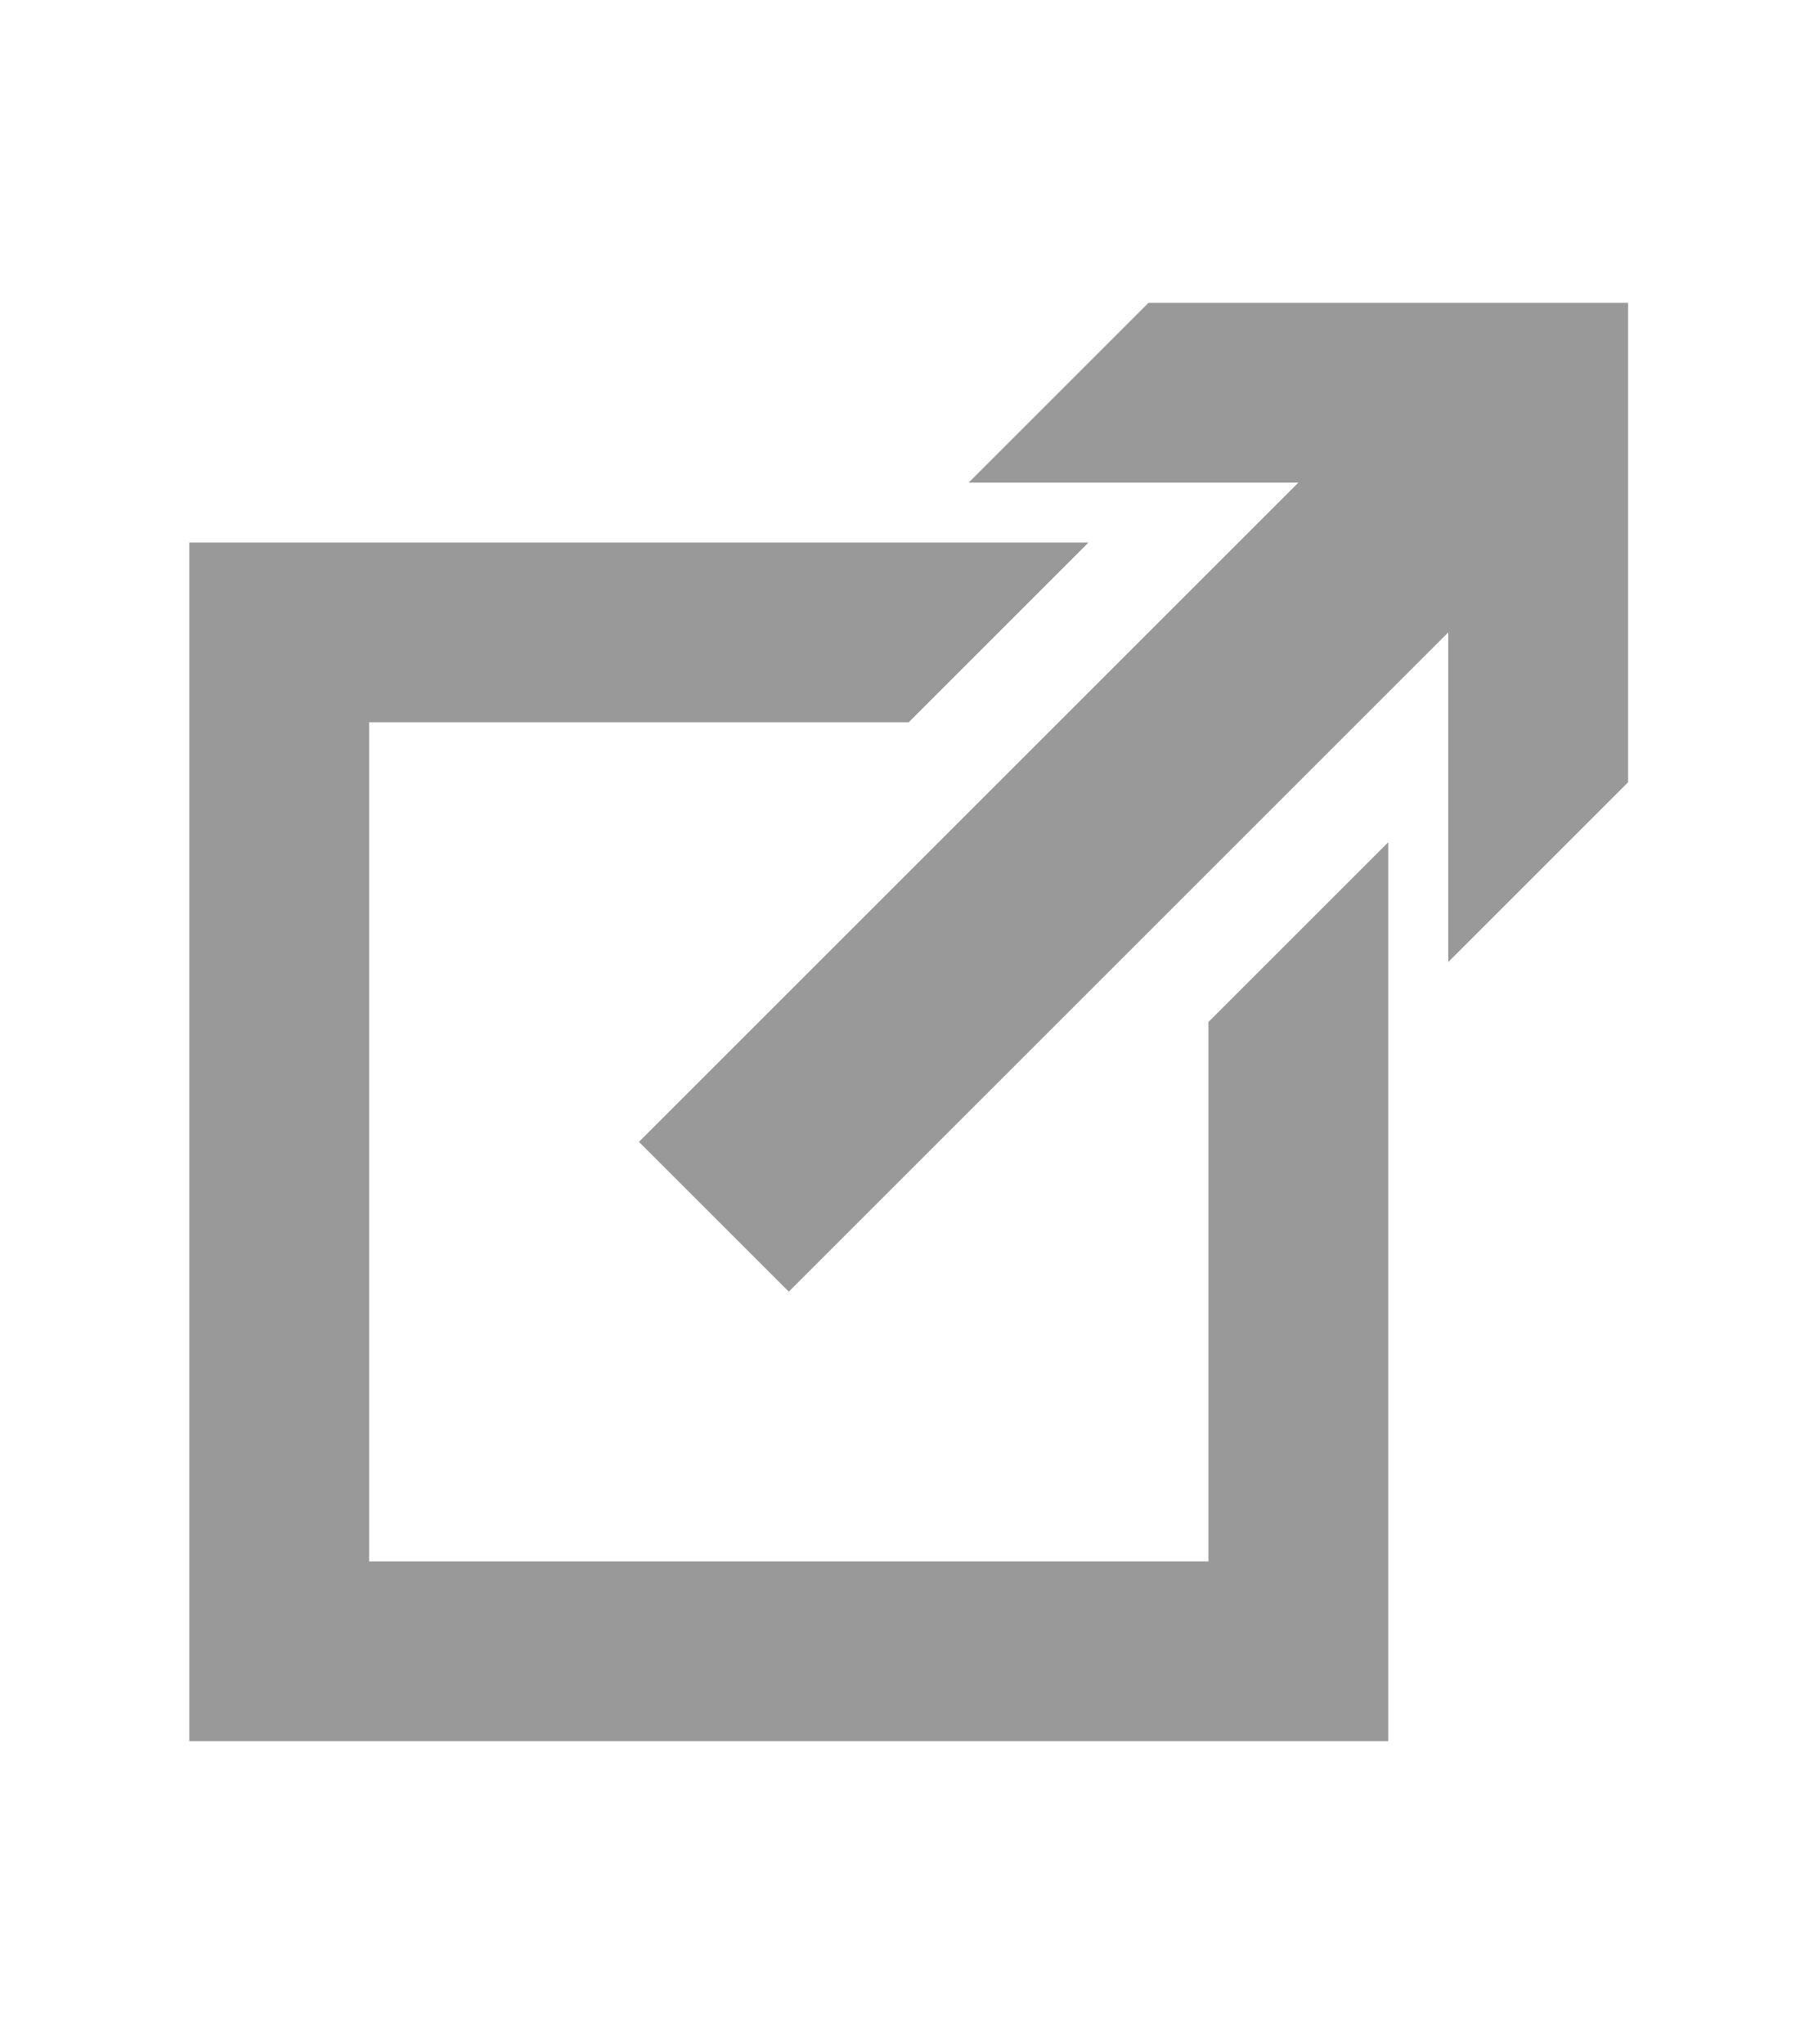
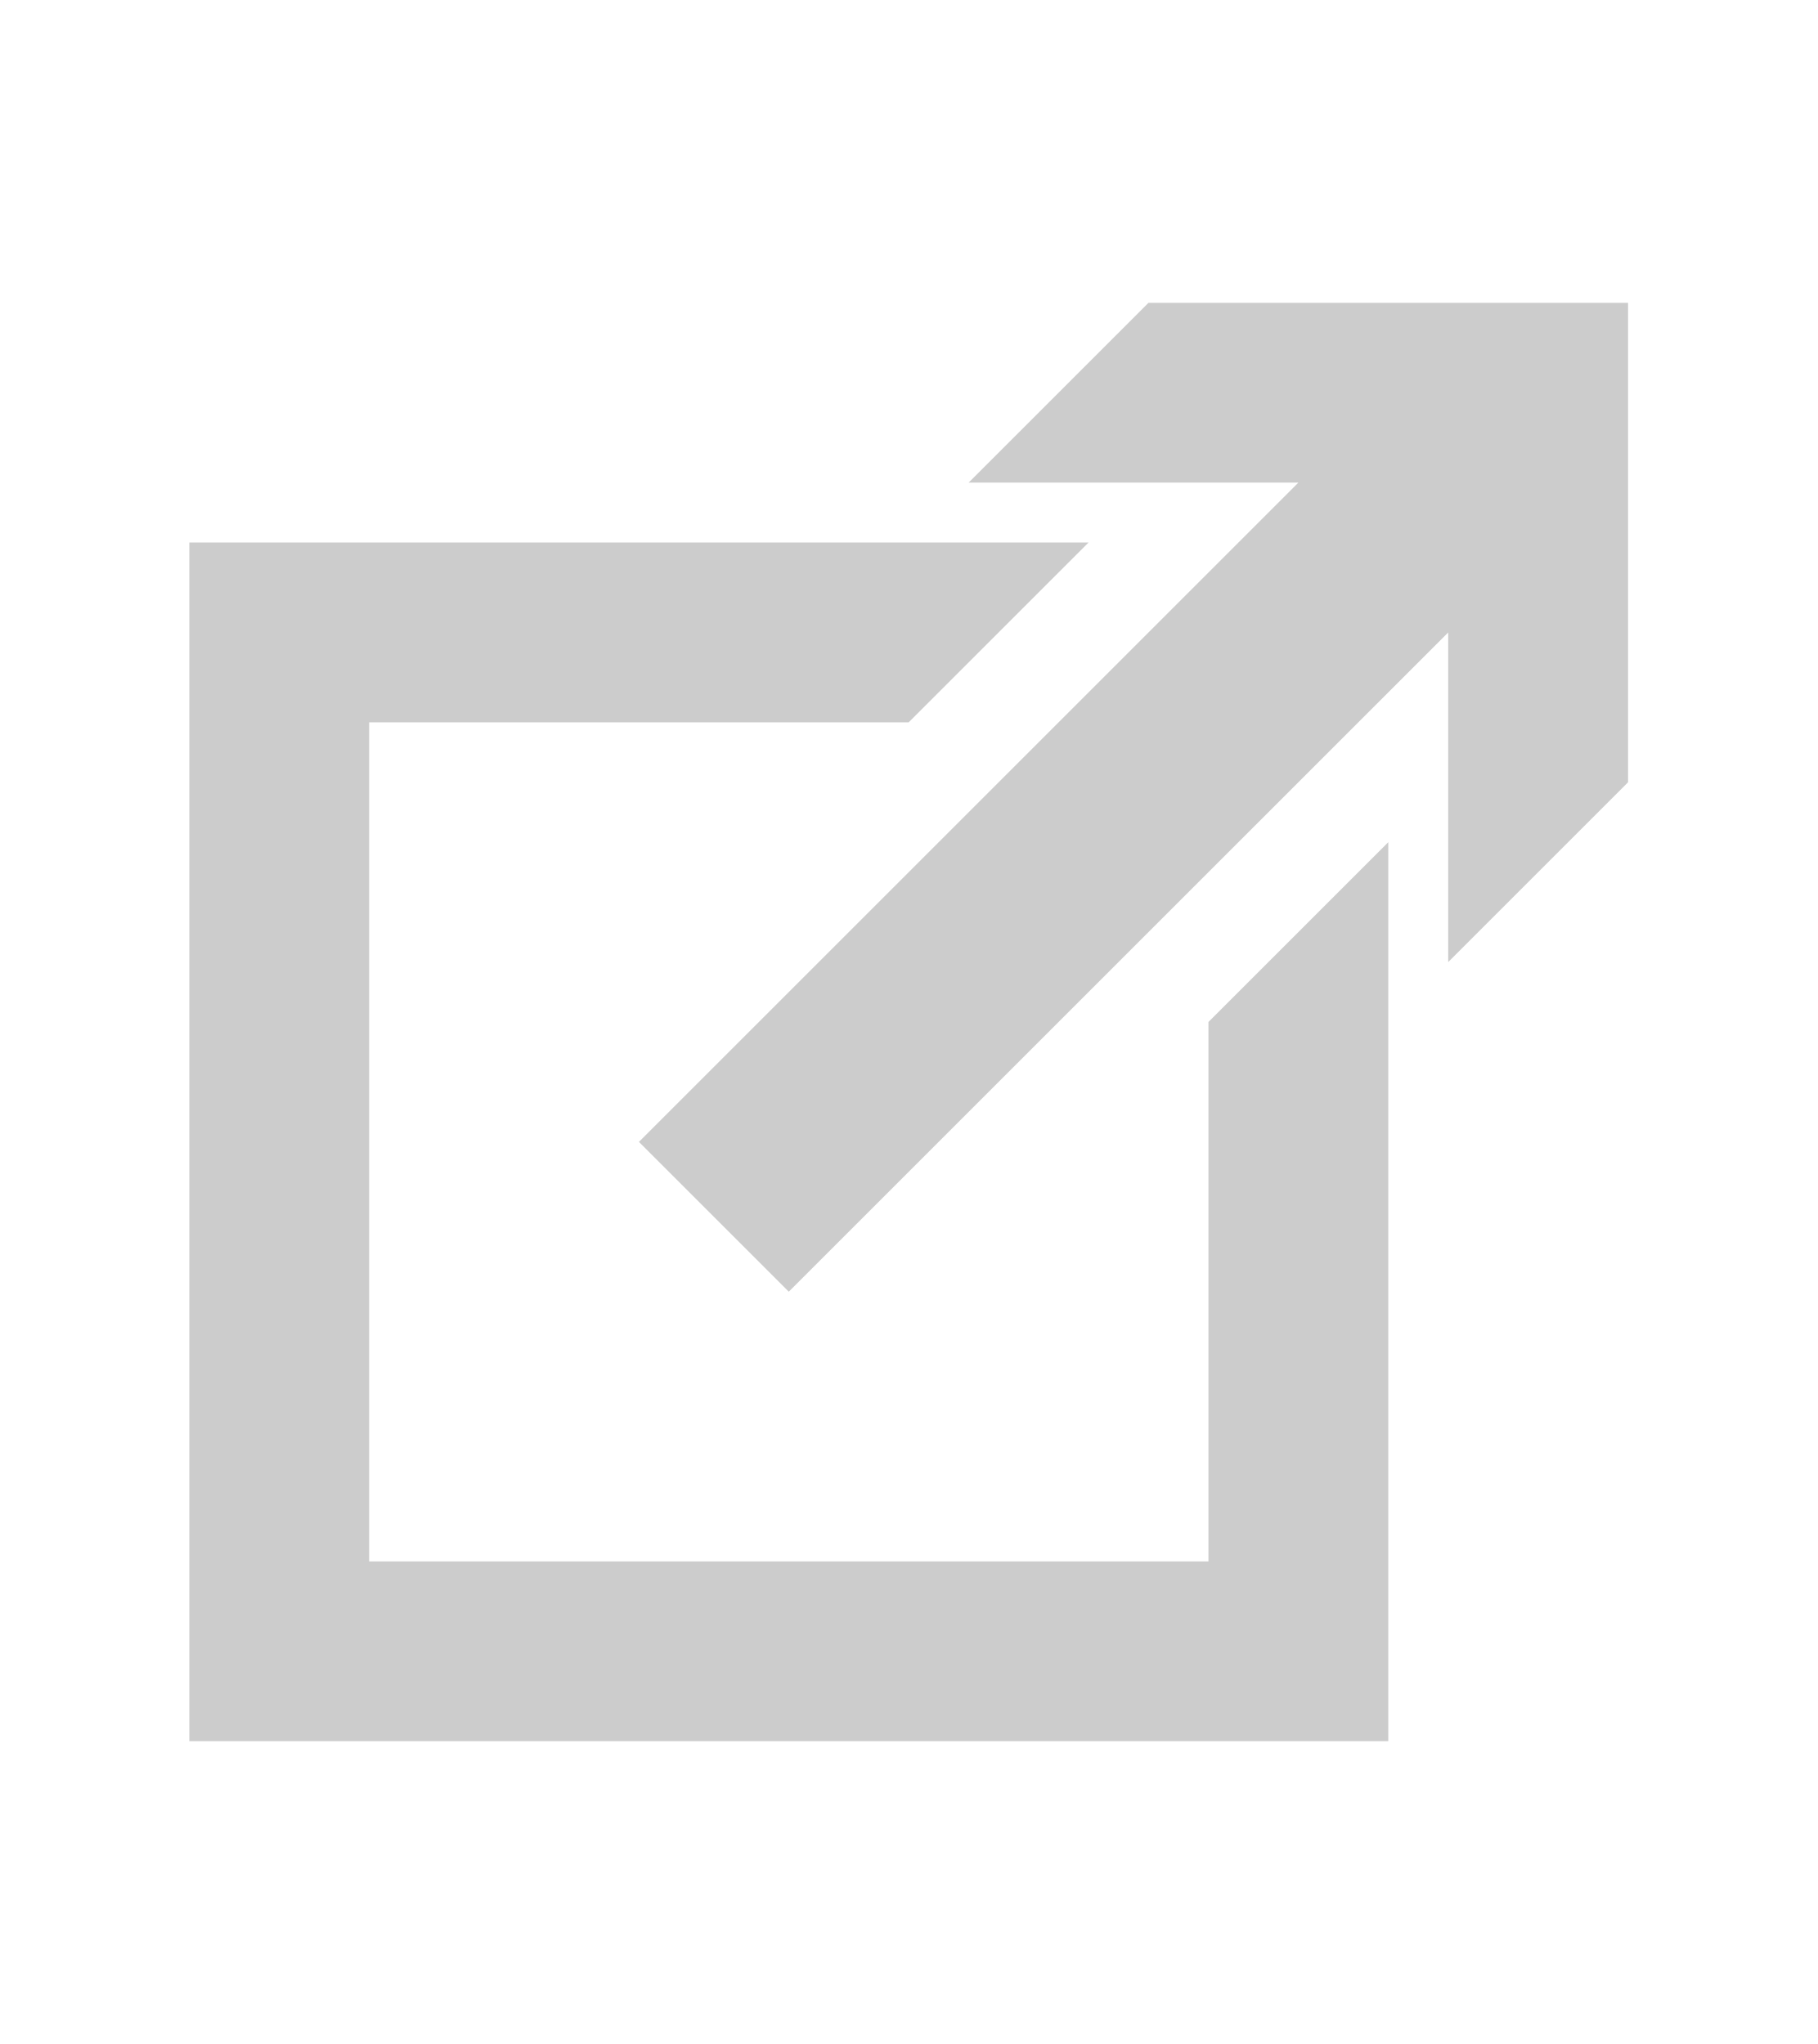
<svg xmlns="http://www.w3.org/2000/svg" version="1.1" width="48" height="54" viewBox="0 0 48 54" enable-background="new 0 0 76.00 76.00" xml:space="preserve" id="svg2">
  <defs id="defs8" />
-   <path d="M 30.333,8 43,8 l 0,12.667 -4.75,4.75 0,-8.708 L 20.833,34.125 16.875,30.167 34.292,12.75 l -8.708,0 4.75,-4.75 z M 5,14.333 l 23.75,0 -4.75,4.75 -14.25,0 0,22.167 22.167,0 0,-14.25 4.75,-4.75 0,23.75 L 5,46 5,14.333 z" id="path4" style="fill:#999999;fill-opacity:1;stroke-width:0.2;stroke-linejoin:round" />
+   <path d="M 30.333,8 43,8 l 0,12.667 -4.75,4.75 0,-8.708 L 20.833,34.125 16.875,30.167 34.292,12.75 l -8.708,0 4.75,-4.75 z M 5,14.333 l 23.75,0 -4.75,4.75 -14.25,0 0,22.167 22.167,0 0,-14.25 4.75,-4.75 0,23.75 L 5,46 5,14.333 z" id="path4" style="fill:#cccccc;fill-opacity:1;stroke-width:0.2;stroke-linejoin:round" />
</svg>
